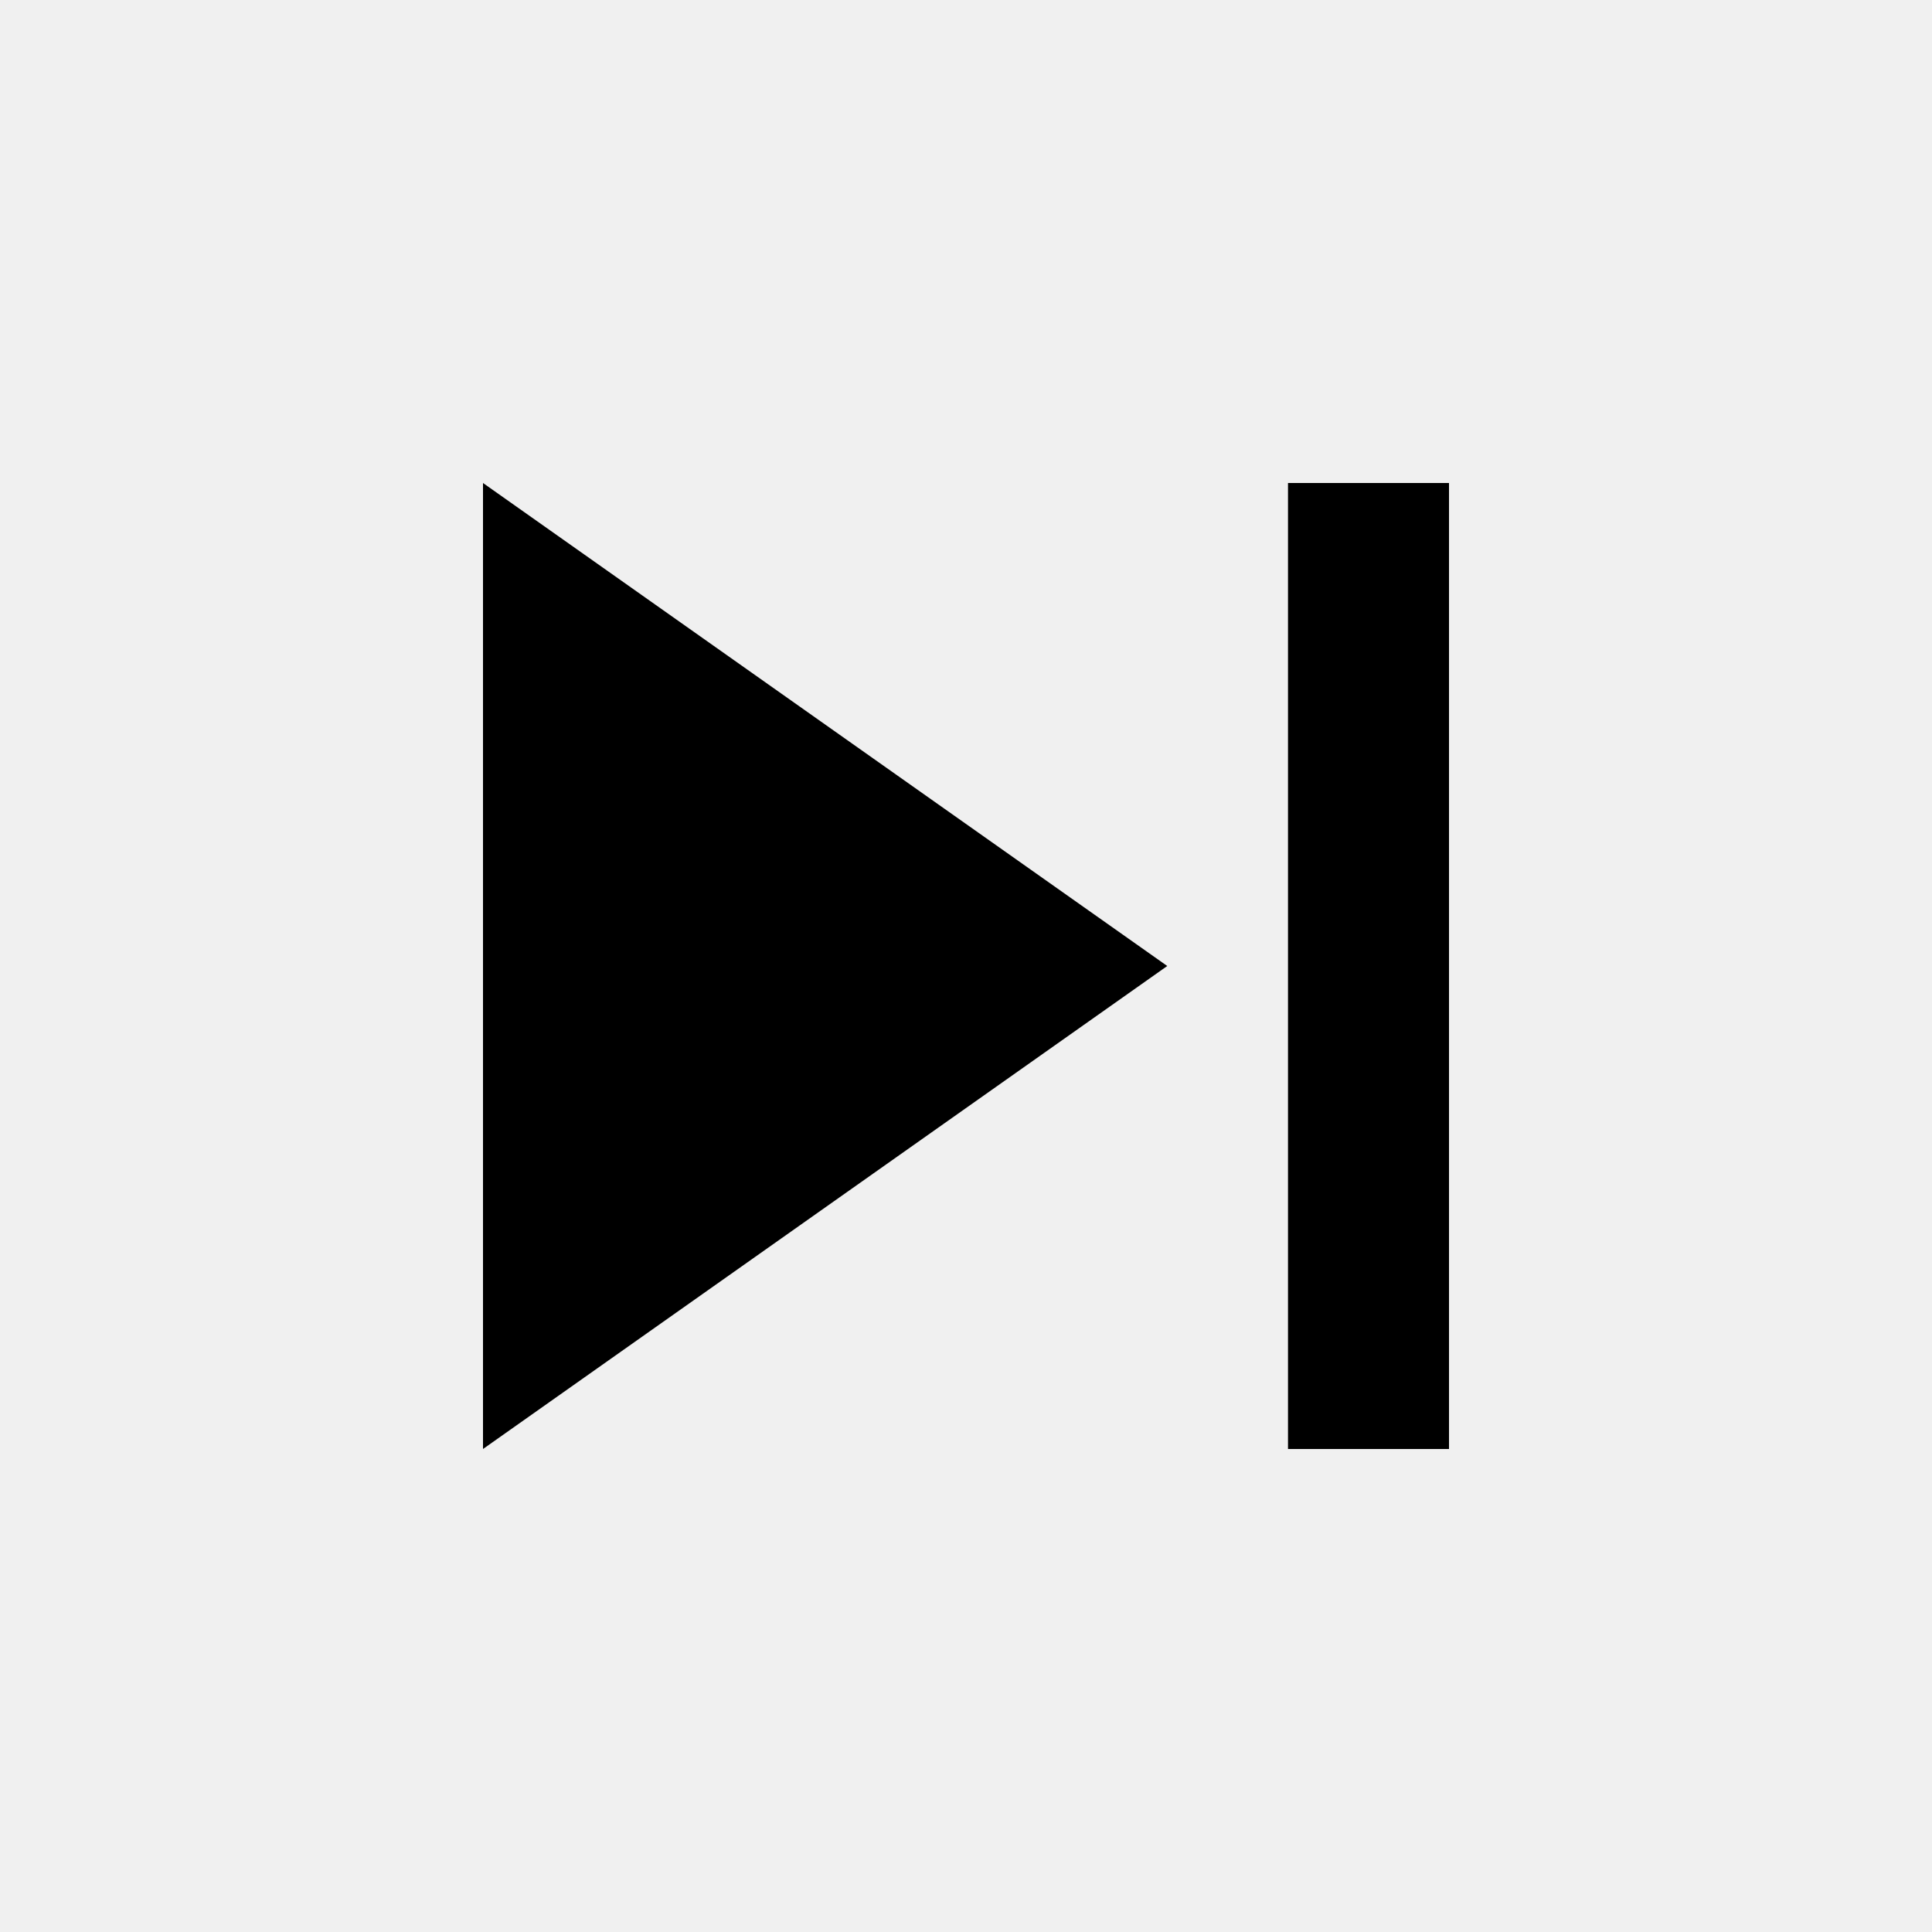
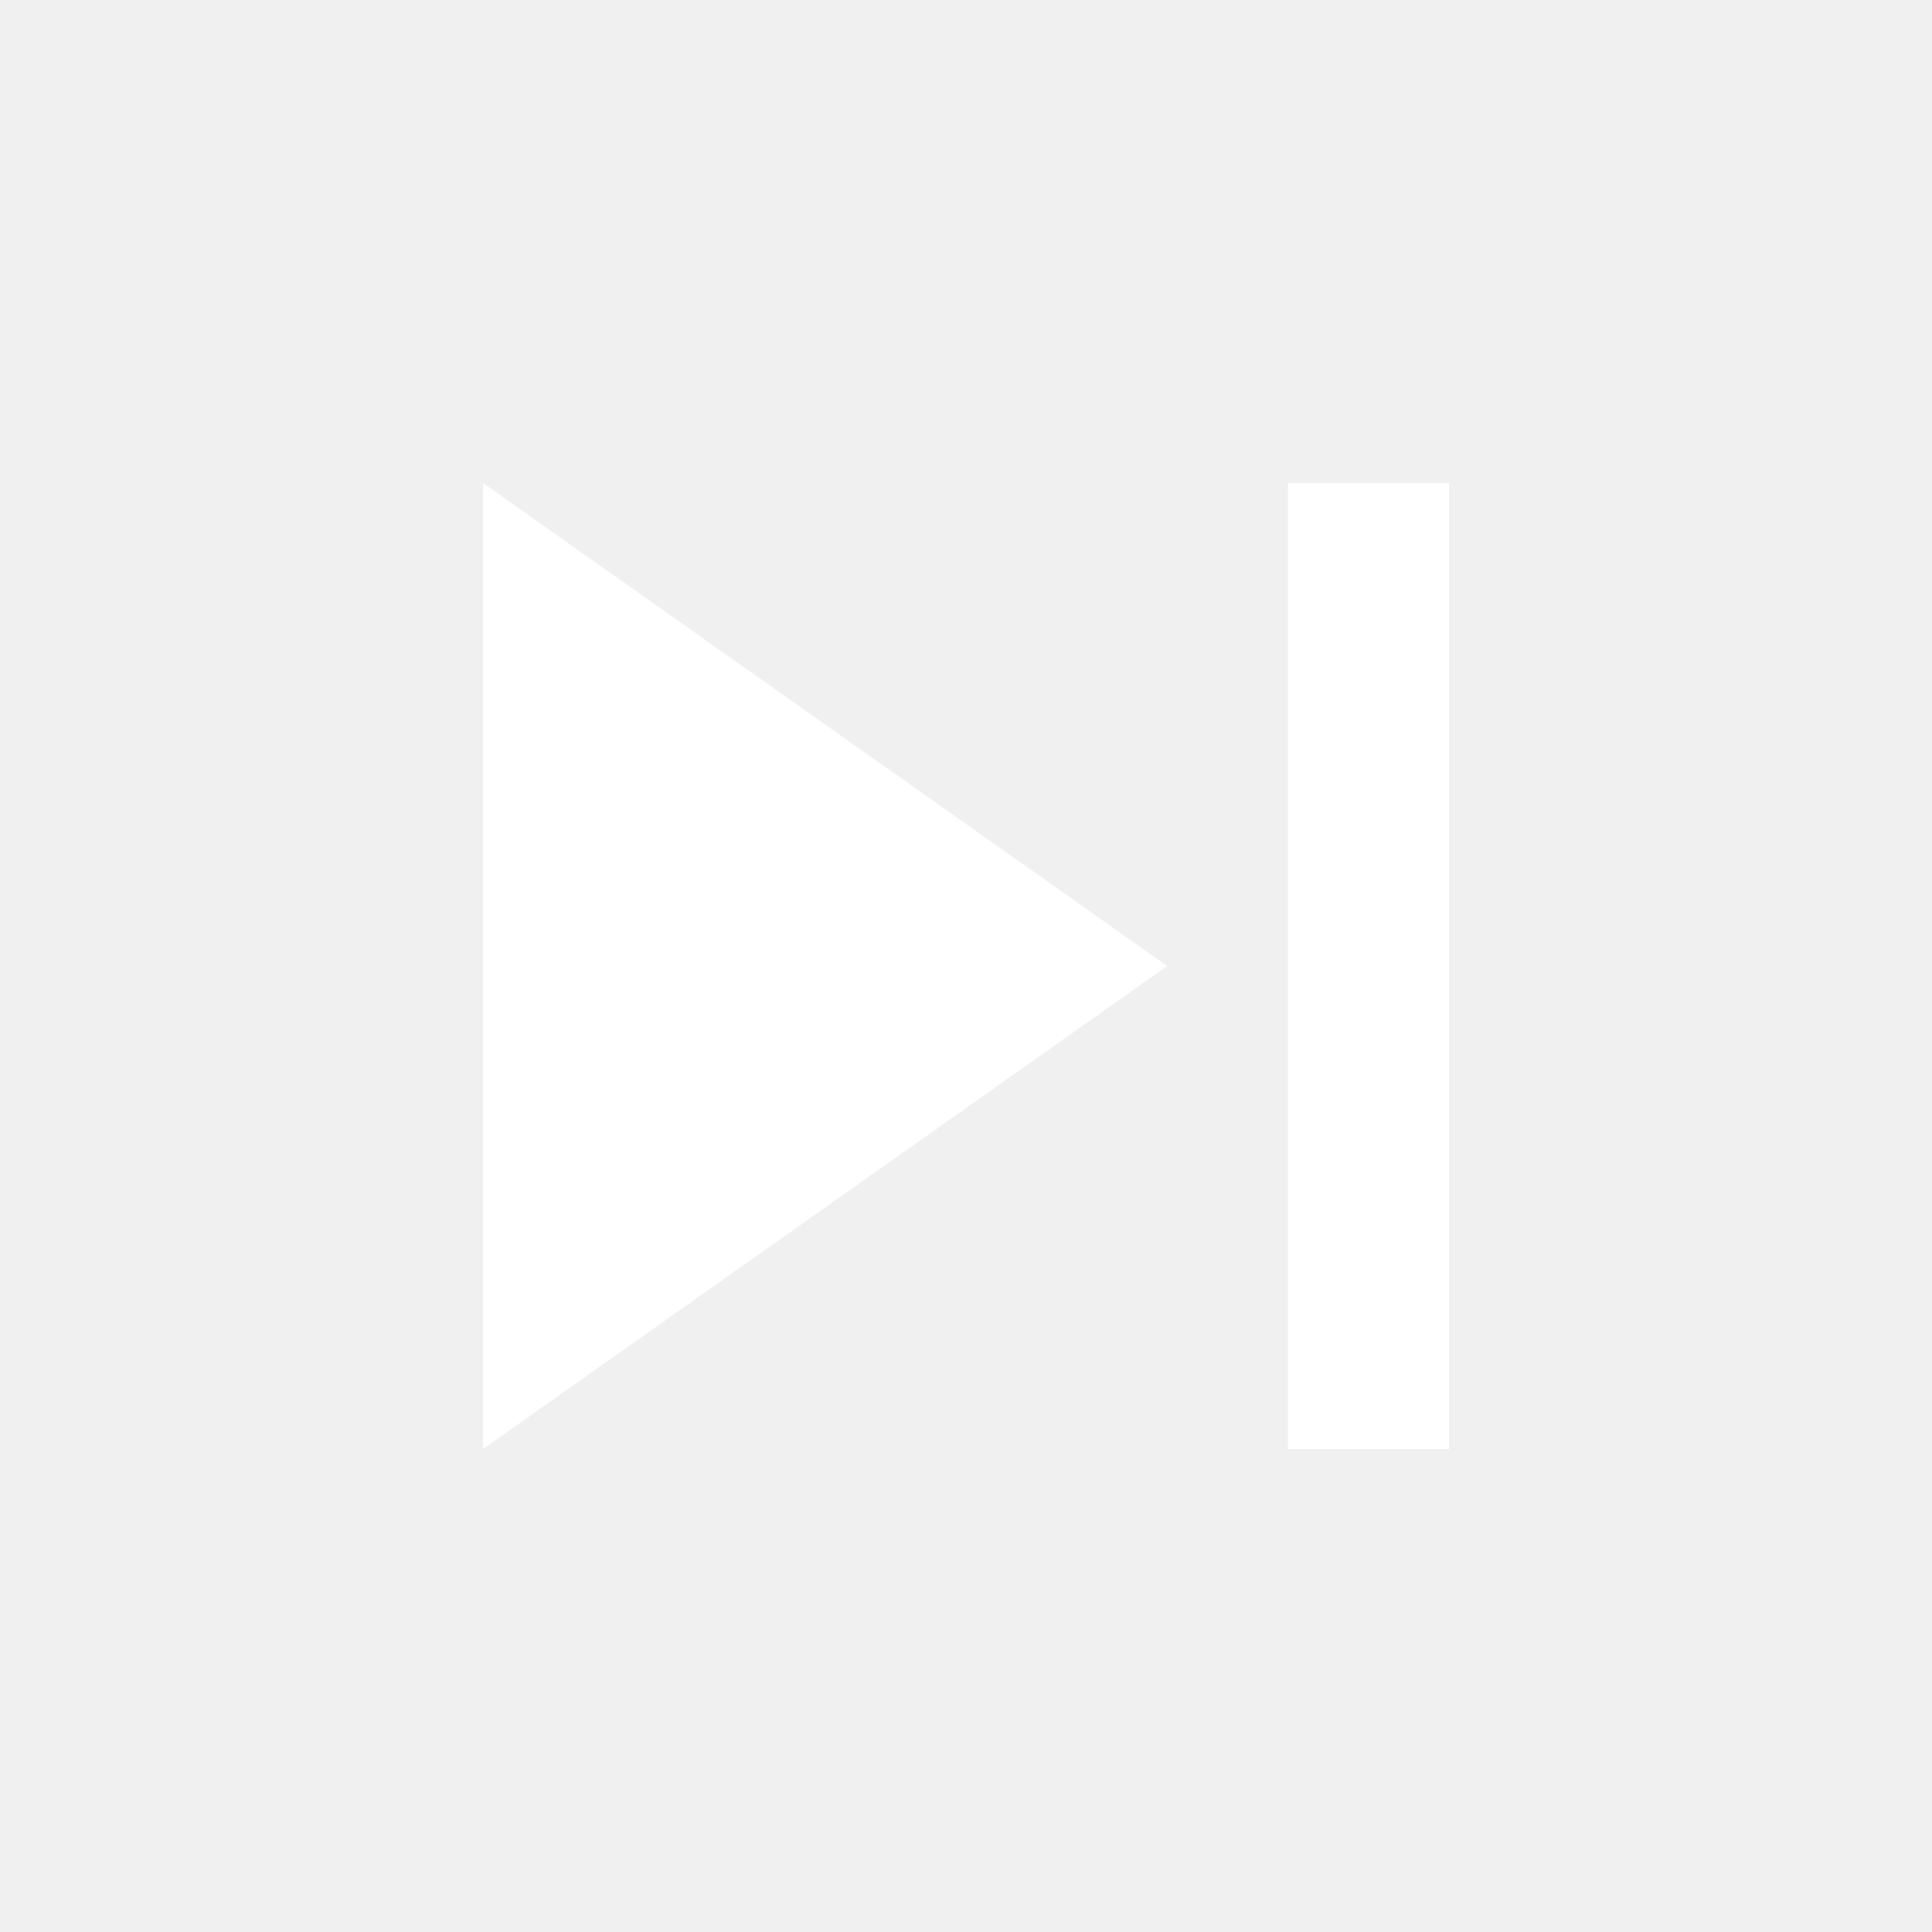
<svg xmlns="http://www.w3.org/2000/svg" height="48" viewBox="0 0 48 48" width="48">
-   <path fill="#000000" d="M12 36l17-12-17-12v24zm20-24v24h4V12h-4z" />
+   <path fill="#ffffff" d="M12 36l17-12-17-12v24zm20-24v24h4V12h-4z" />
  <path d="M0 0h48v48H0z" fill="none" />
</svg>
